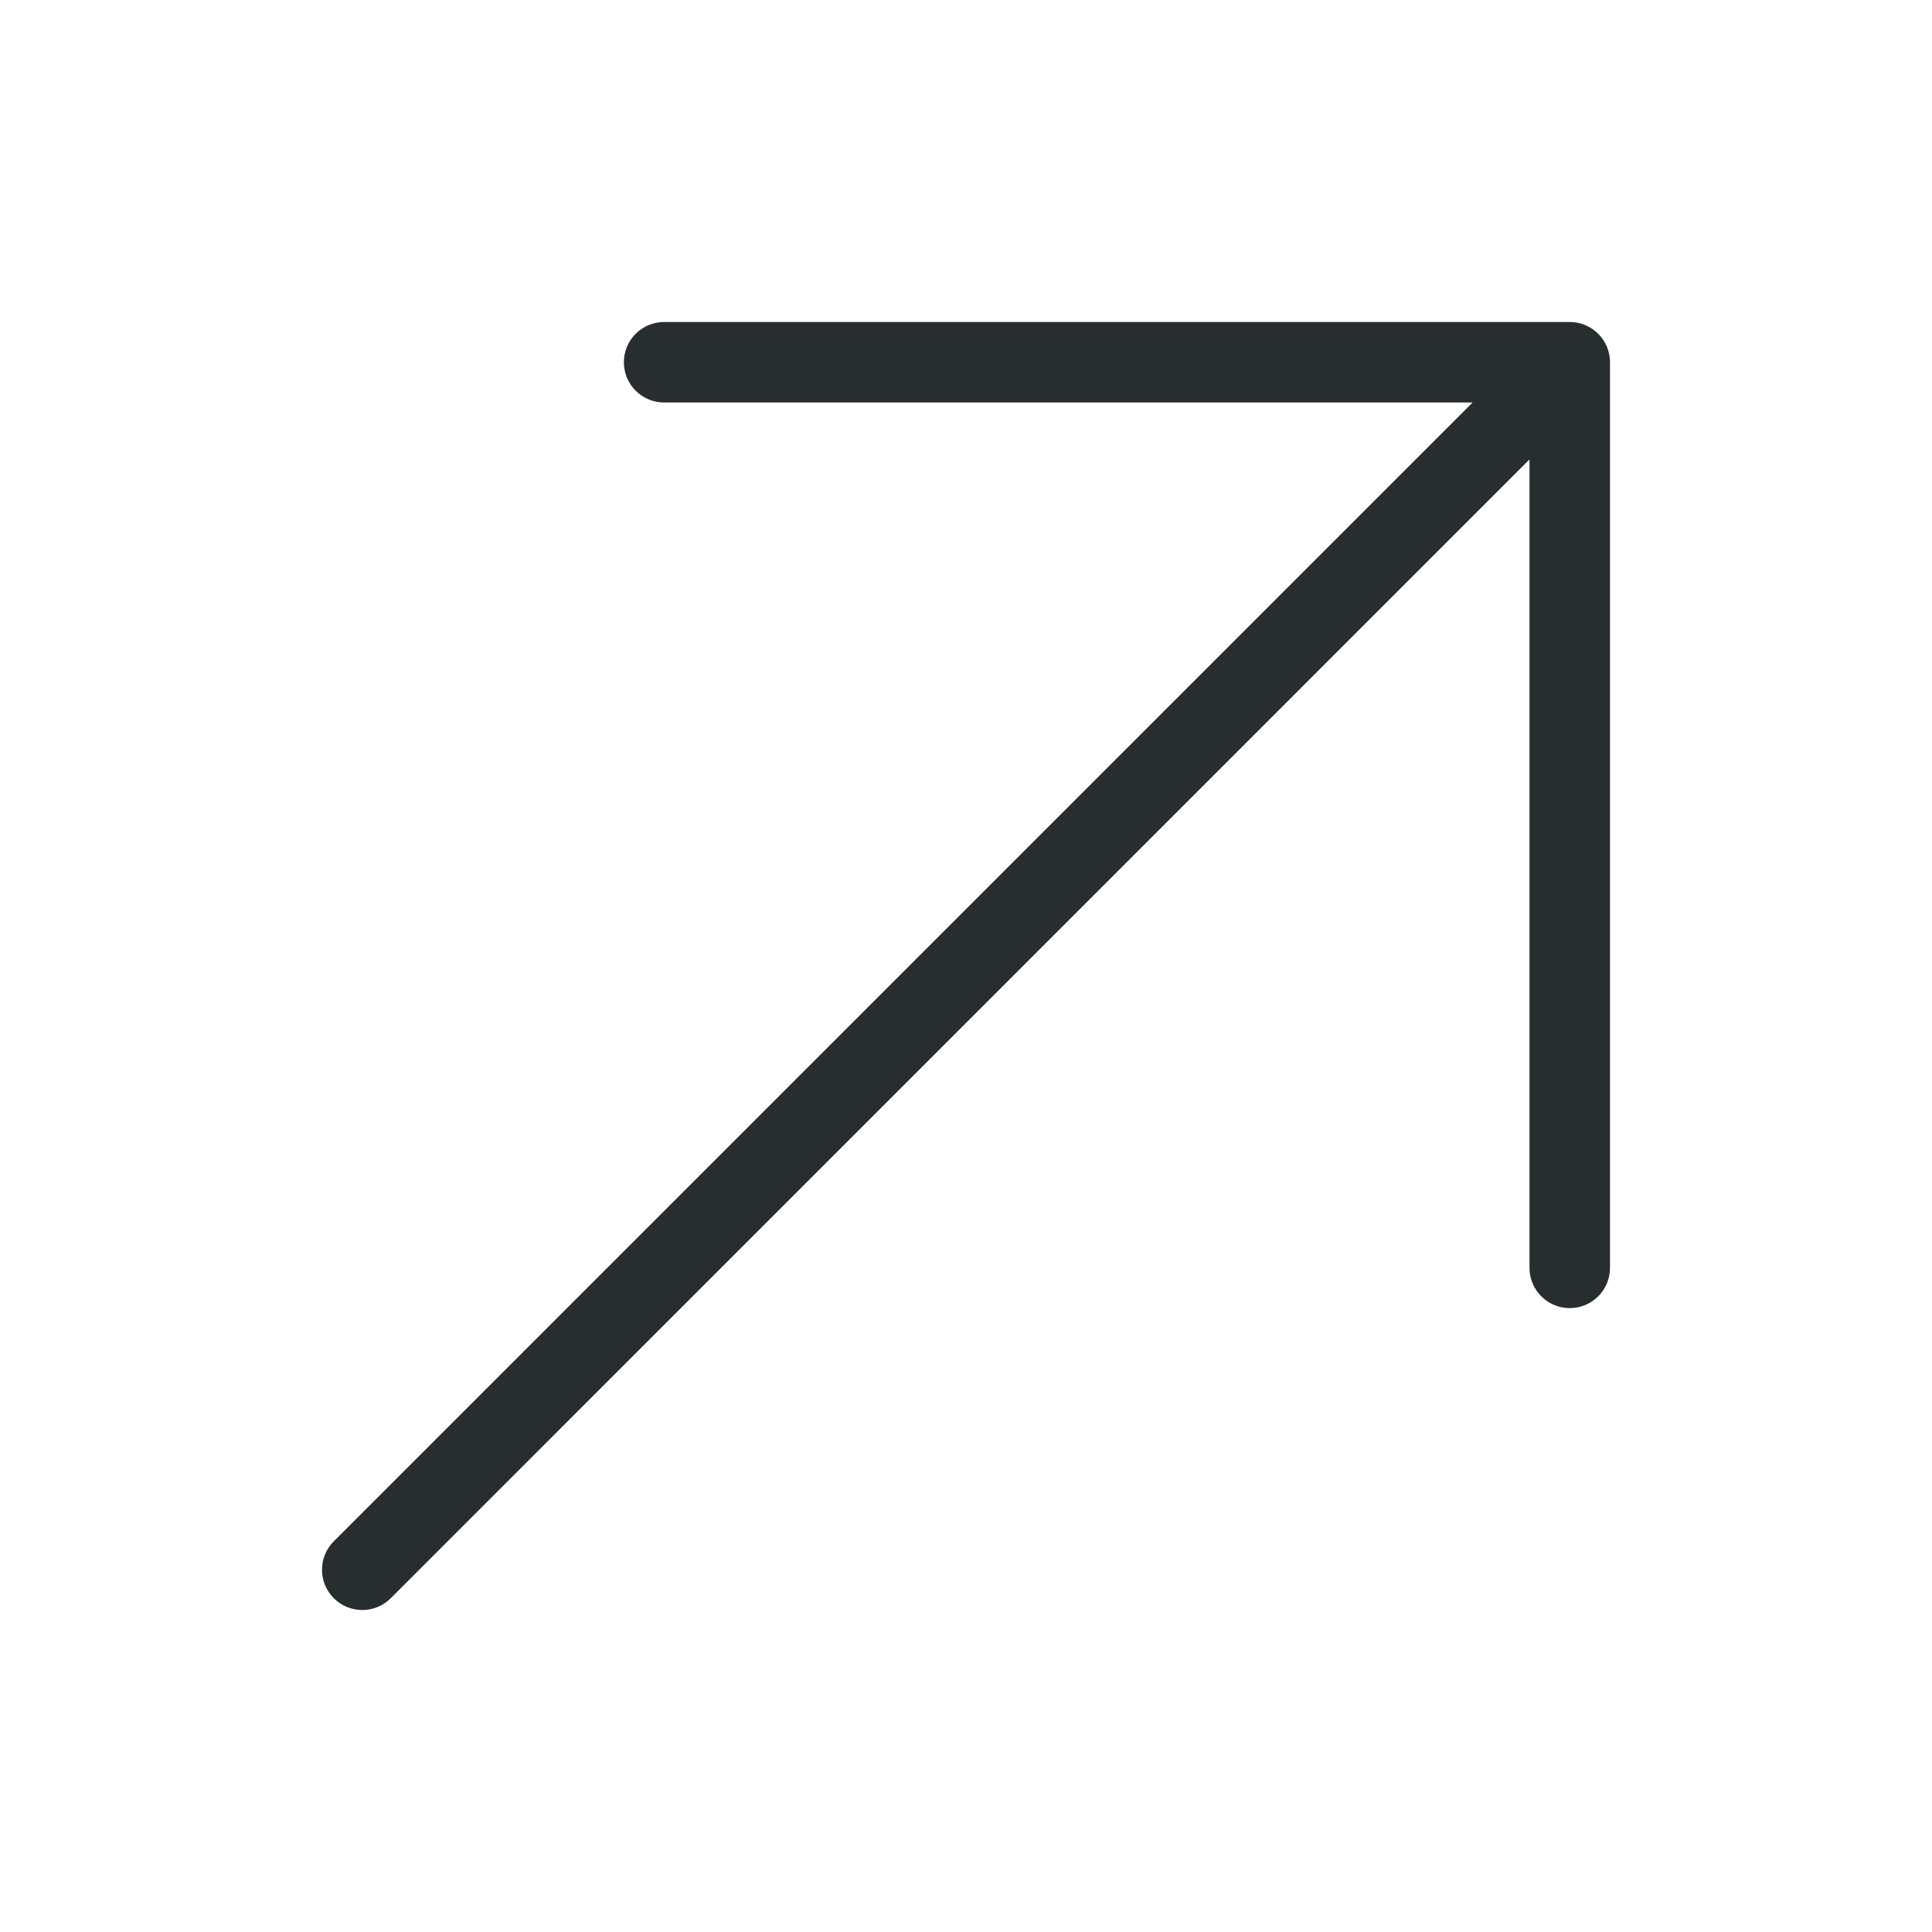
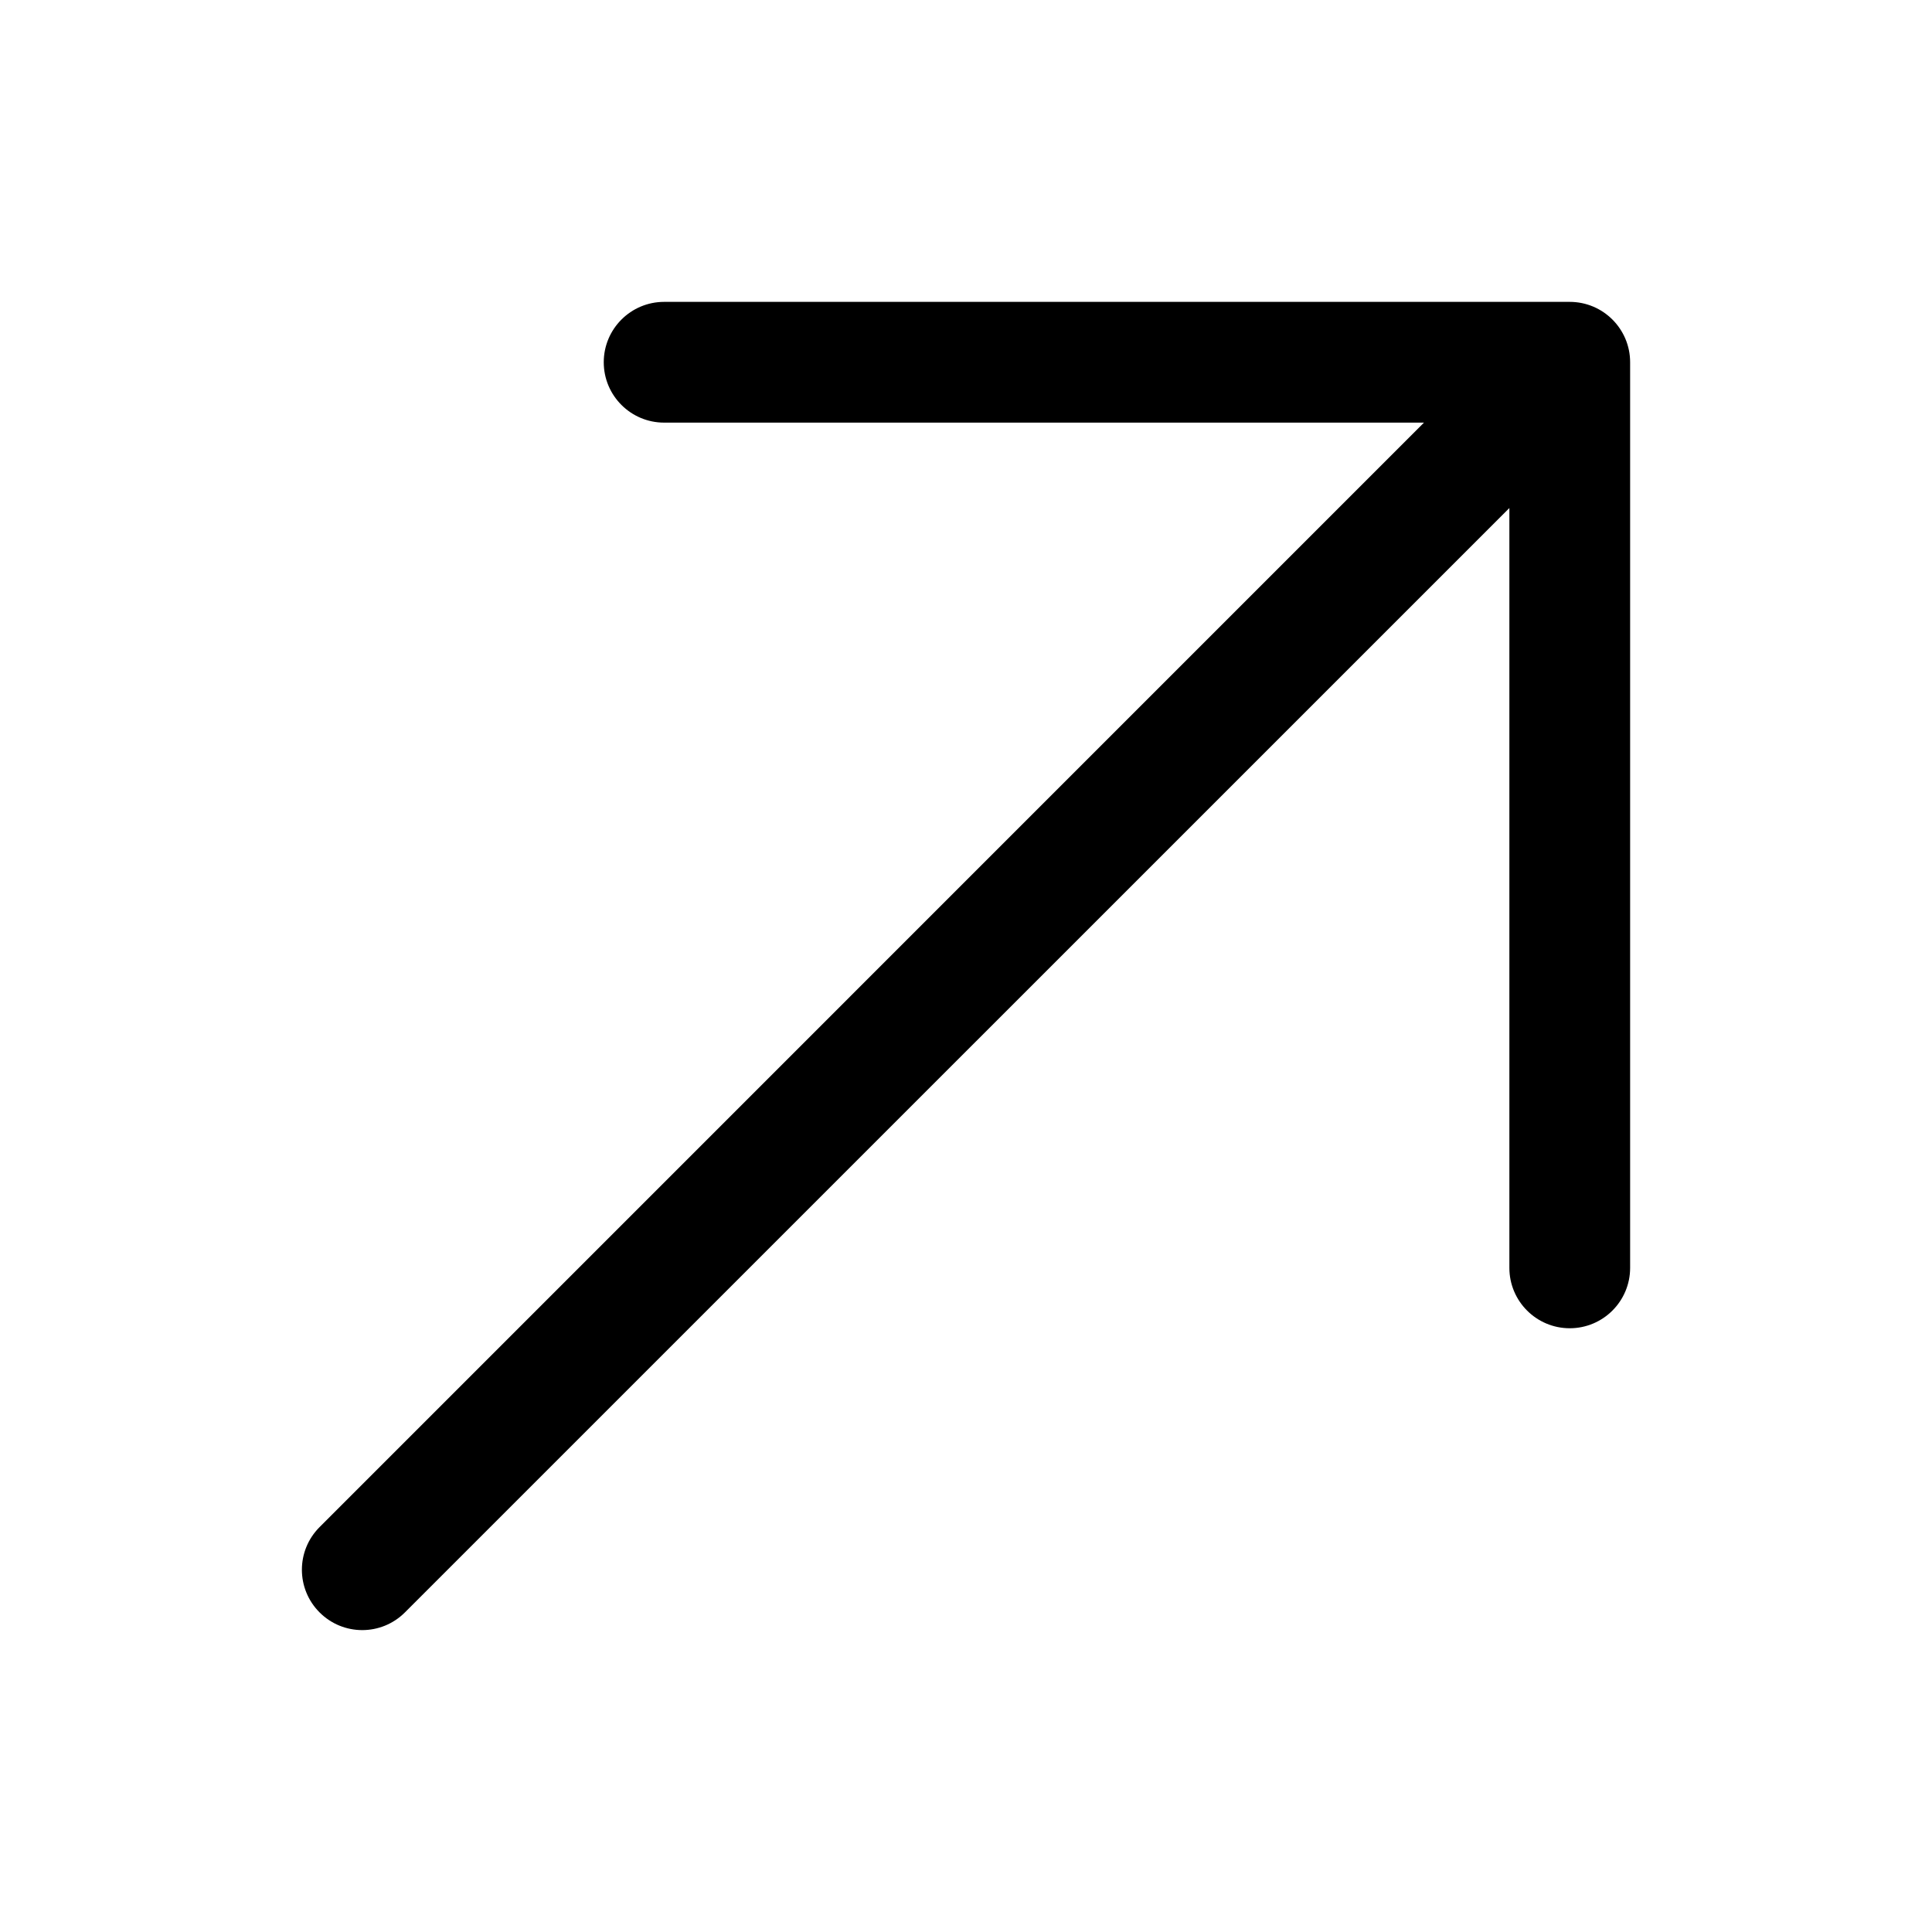
<svg xmlns="http://www.w3.org/2000/svg" width="24" height="24" viewBox="0 0 24 24" fill="none">
-   <path d="M20 15.75C20 16.026 19.776 16.25 19.5 16.25C19.224 16.25 19 16.026 19 15.75V5.707L4.854 19.854C4.658 20.049 4.342 20.049 4.147 19.854C3.951 19.658 3.951 19.342 4.147 19.146L18.293 5H8.25C7.974 5 7.75 4.776 7.75 4.5C7.75 4.224 7.974 4 8.25 4H19.5C19.776 4 20 4.224 20 4.5V15.75Z" fill="#282D30" />
+   <path d="M20.25 15.75C20.25 16.164 19.914 16.5 19.5 16.5C19.086 16.5 18.75 16.164 18.75 15.75V6.311L5.03 20.03C4.737 20.323 4.263 20.323 3.97 20.03C3.677 19.737 3.677 19.263 3.97 18.97L17.689 5.25H8.25C7.836 5.25 7.5 4.914 7.5 4.5C7.5 4.086 7.836 3.75 8.25 3.75H19.5C19.914 3.75 20.25 4.086 20.25 4.5V15.75Z" fill="black" />
</svg>
